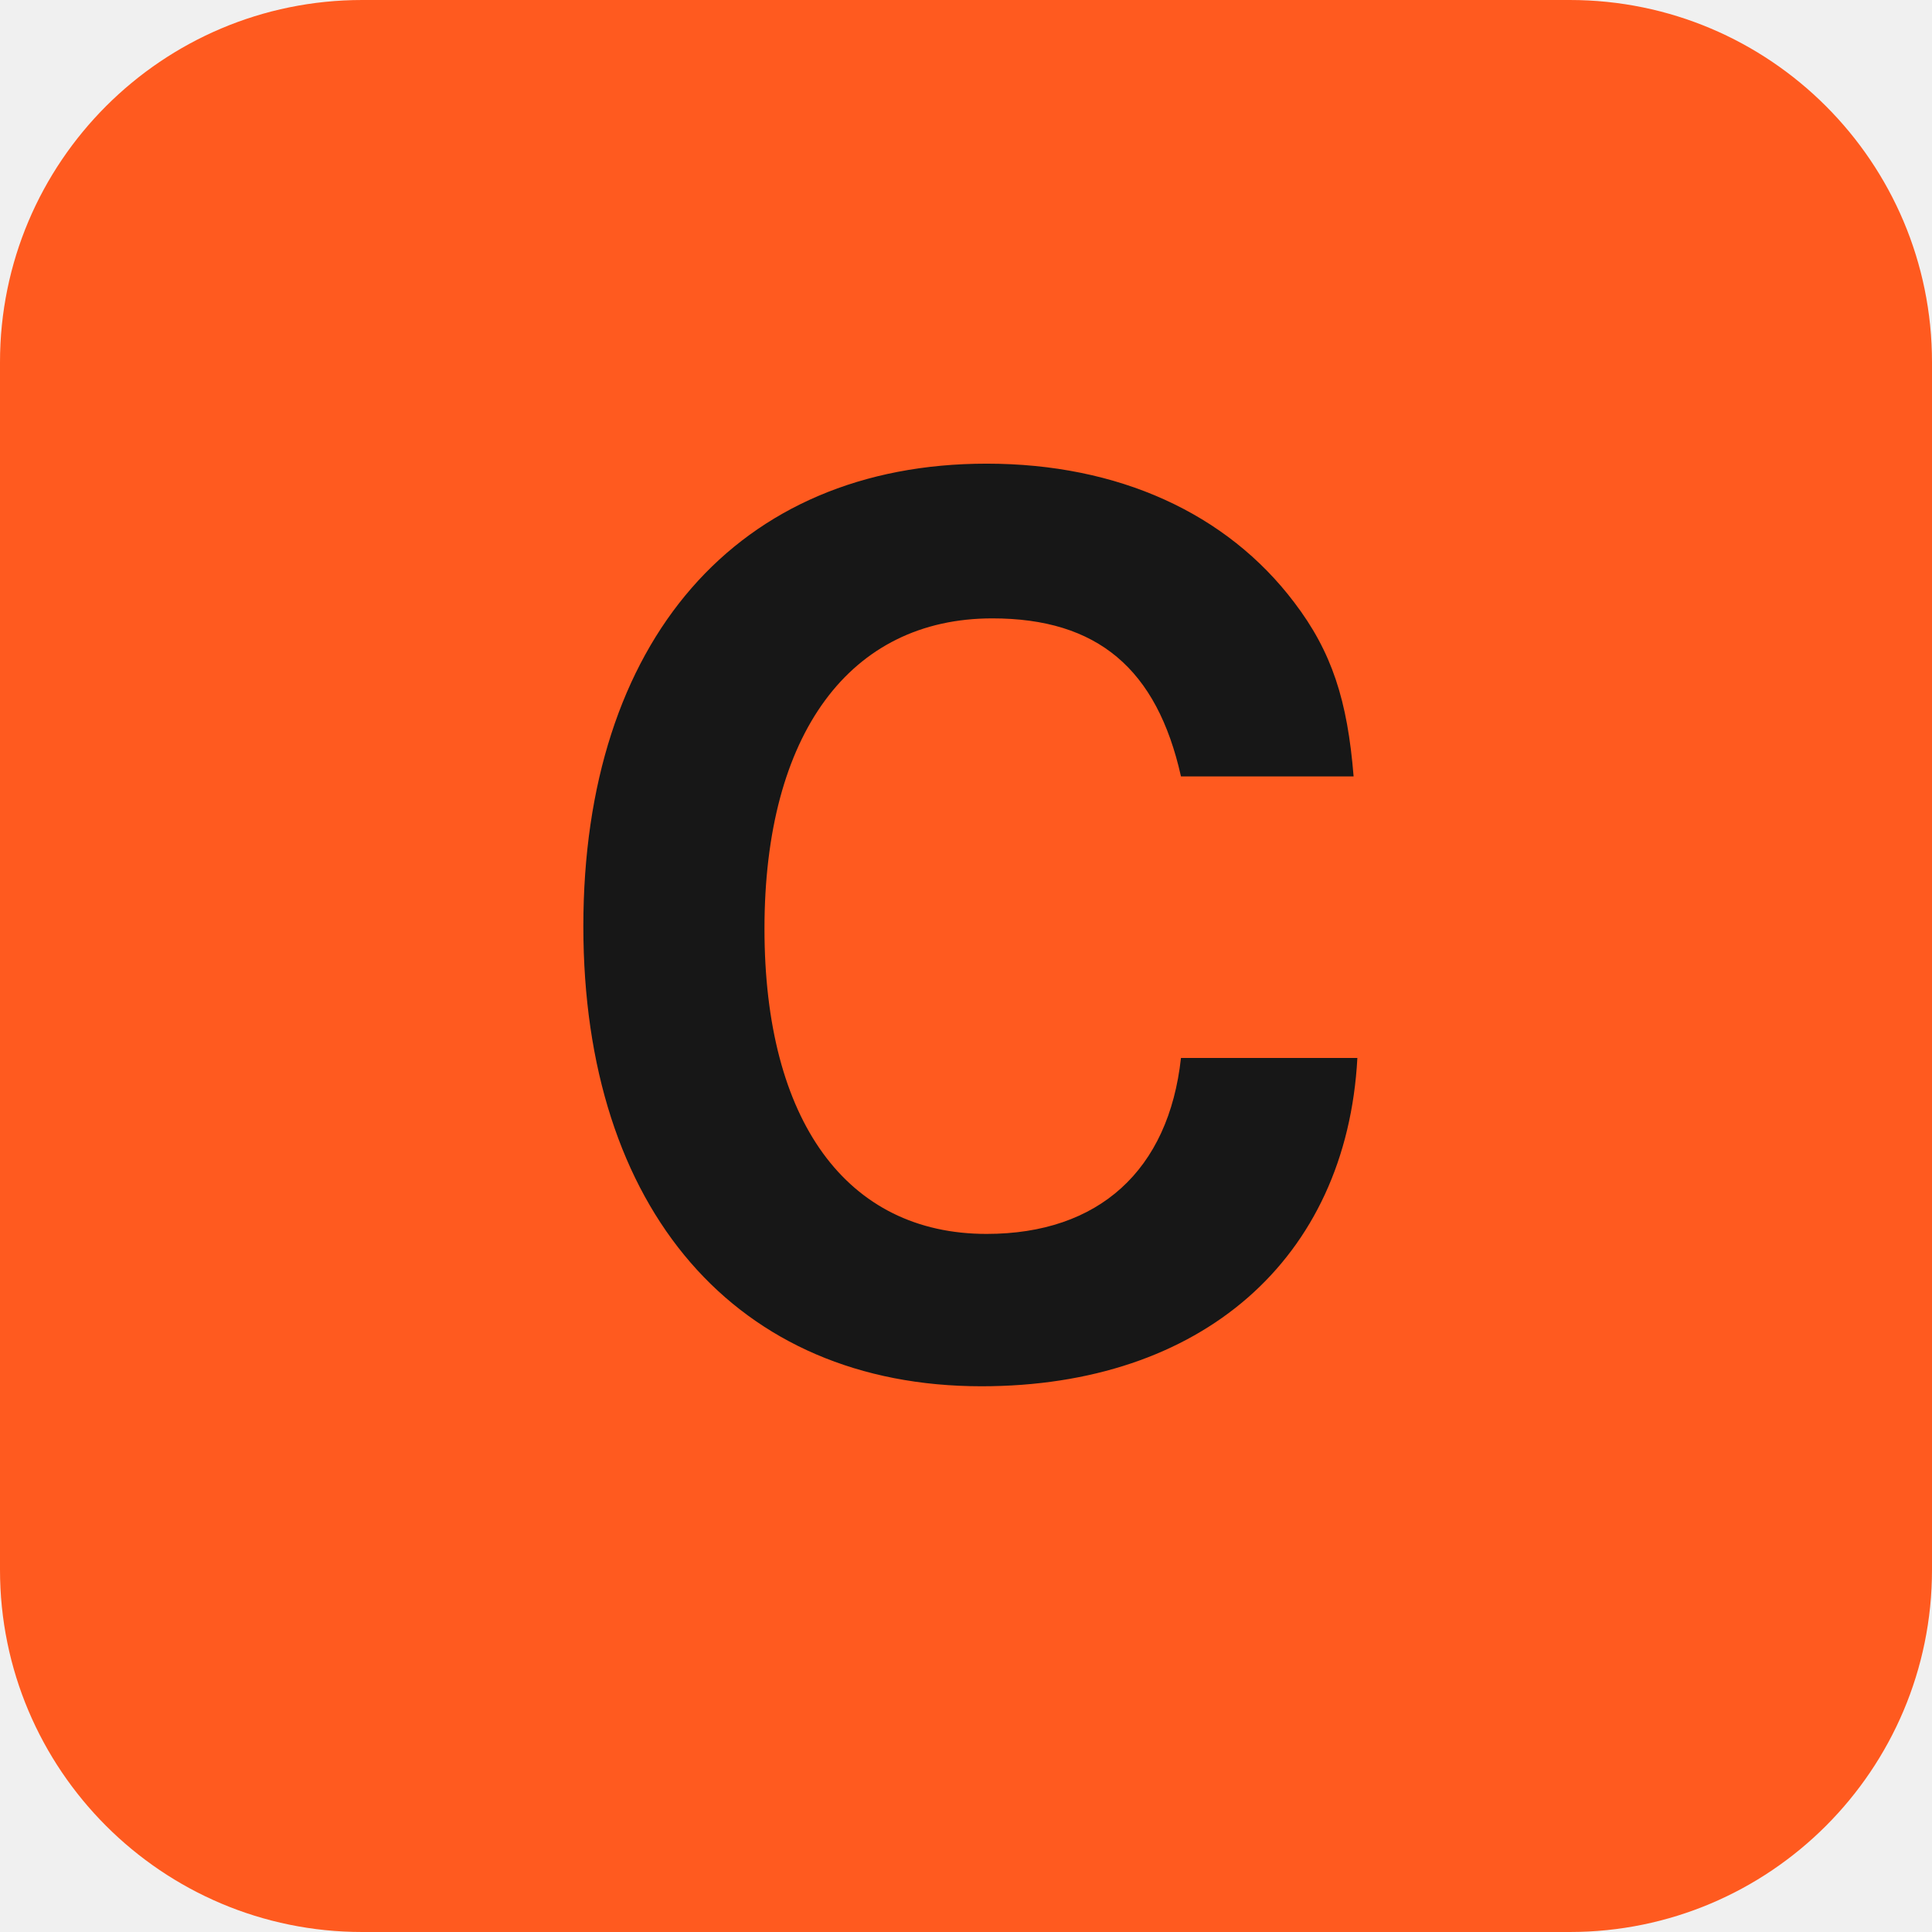
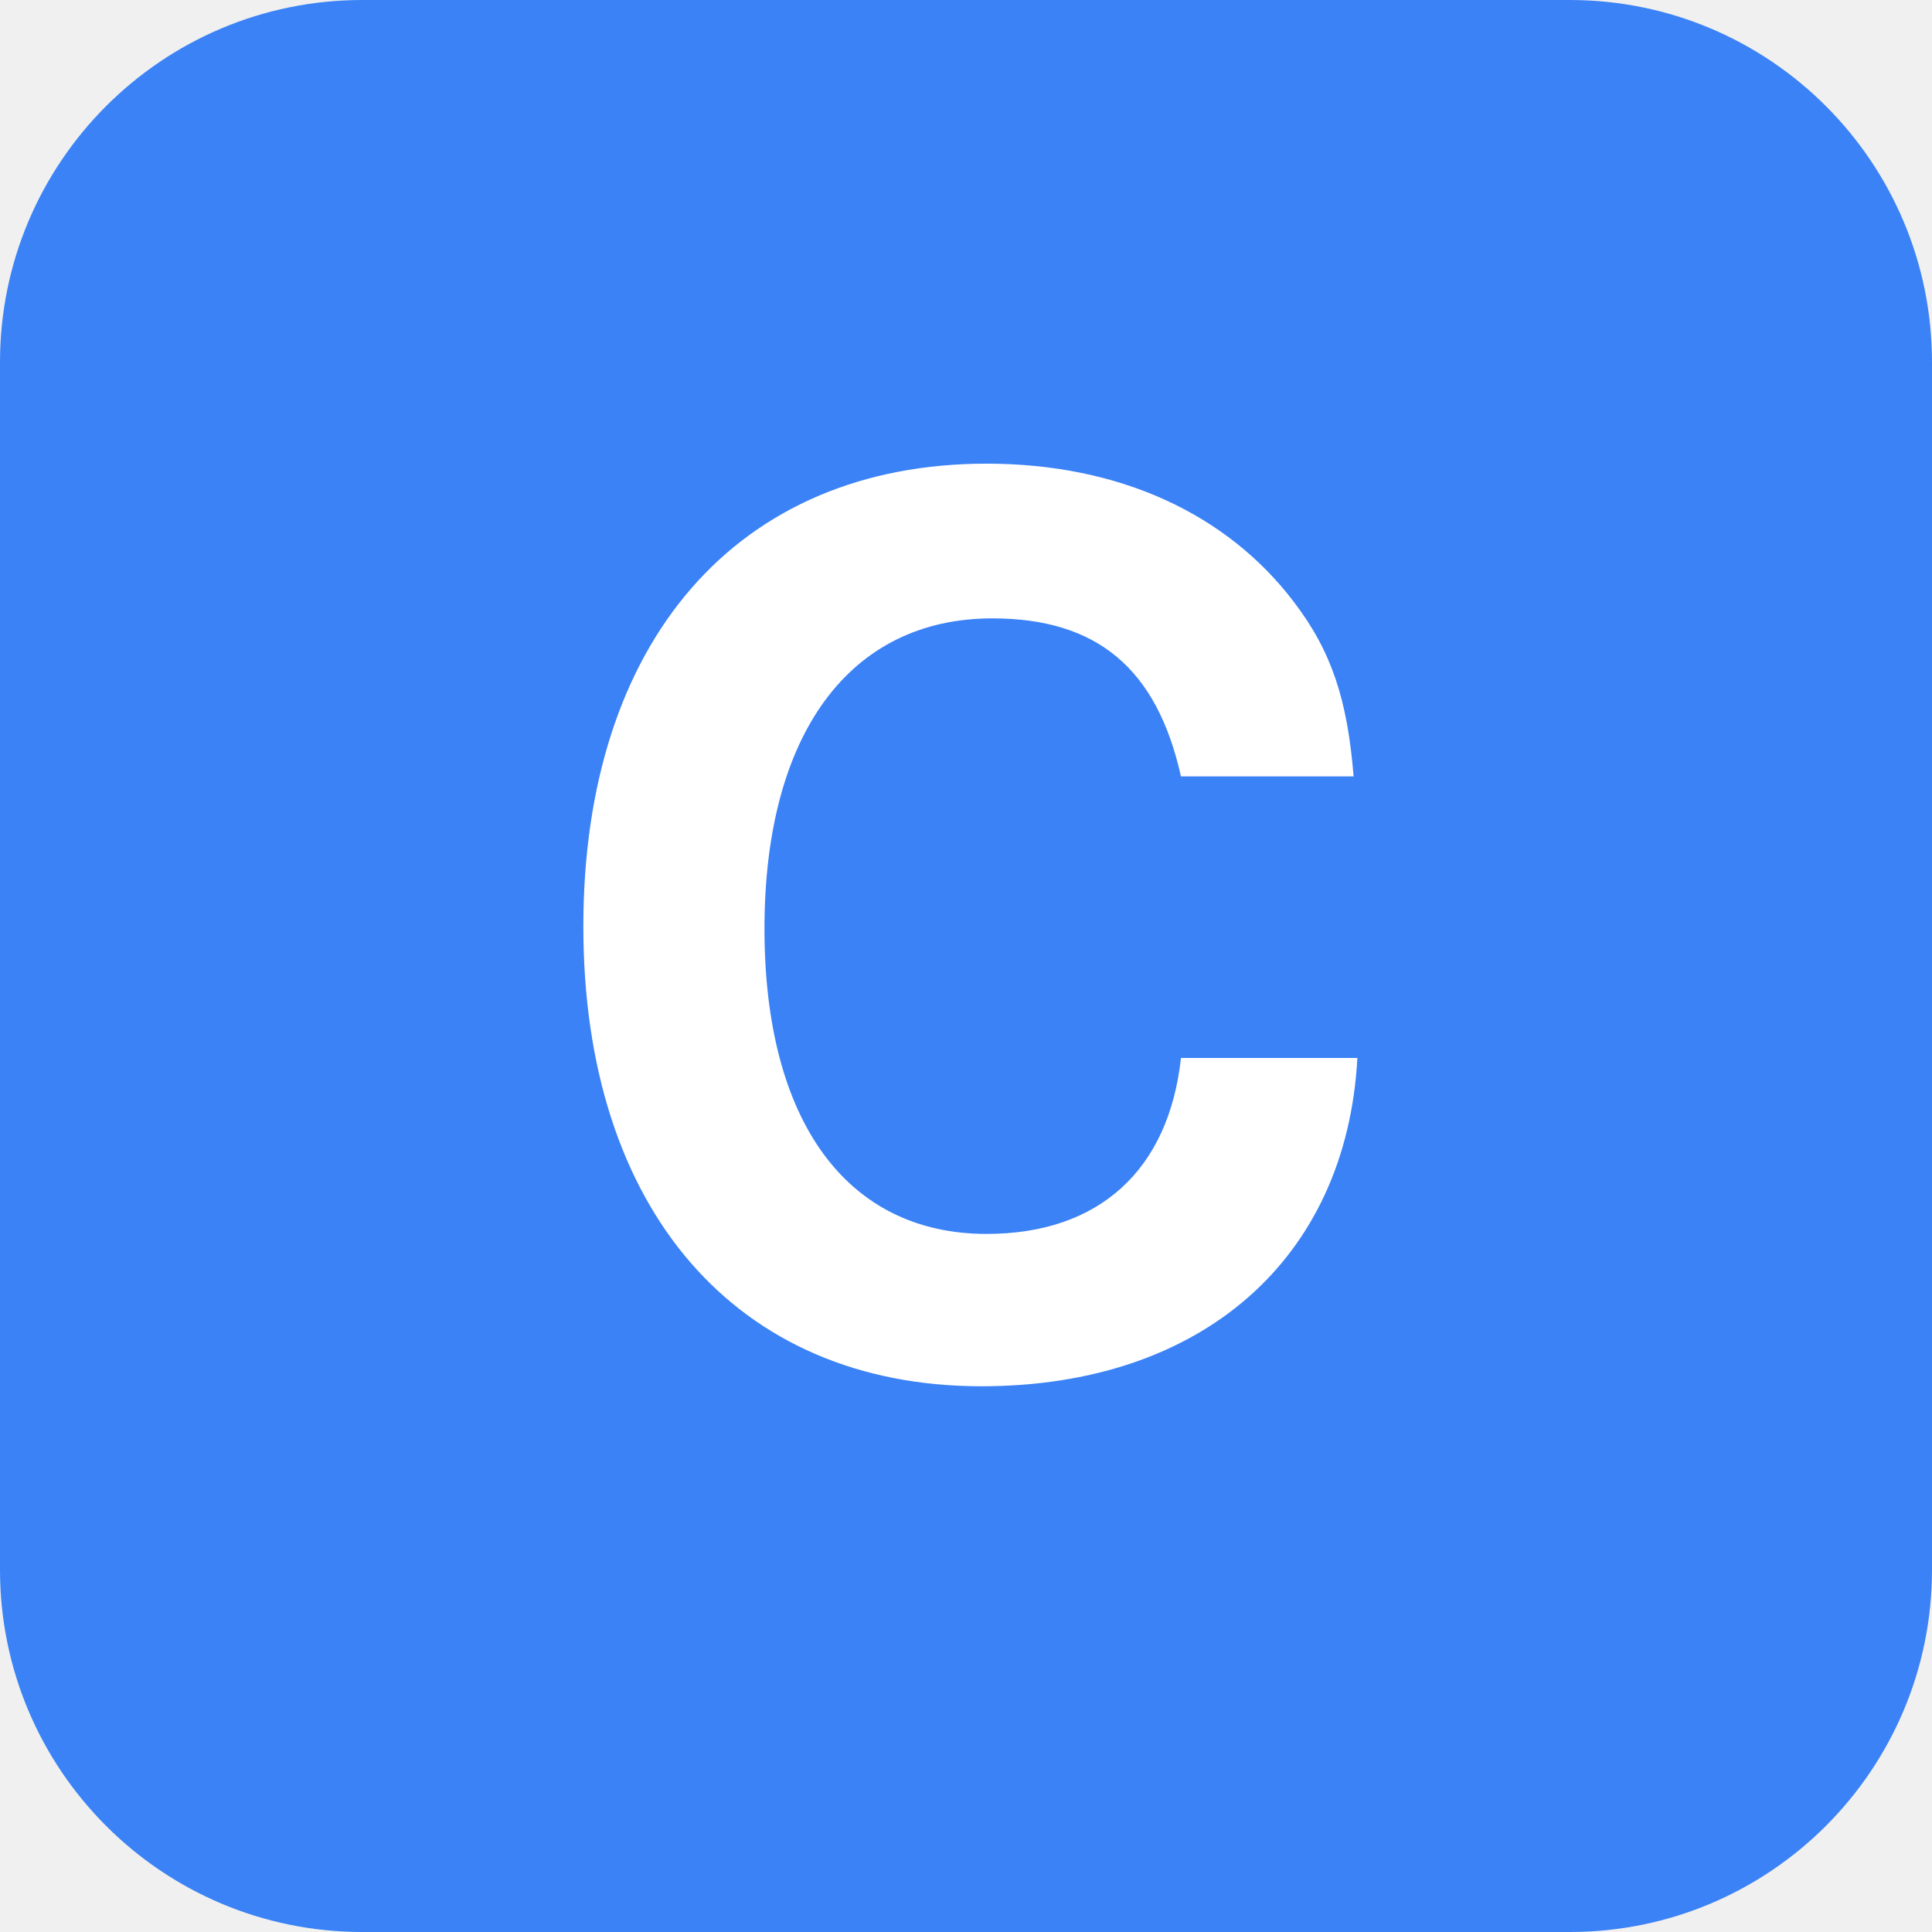
<svg xmlns="http://www.w3.org/2000/svg" viewBox="0 0 64 64">
-   <rect width="64" height="64" rx="12" fill="#FF5A1F" />
-   <text x="32" y="45" font-family="Archivo, Helvetica, Arial, sans-serif" font-size="40" font-weight="900" text-anchor="middle" fill="#171717">C</text>
+   <rect width="64" height="64" rx="12" fill="#3B82F6" />
+   <text x="32" y="45" font-family="Archivo, Helvetica, Arial, sans-serif" font-size="40" font-weight="900" text-anchor="middle" fill="#FFFFFF">C</text>
</svg>
